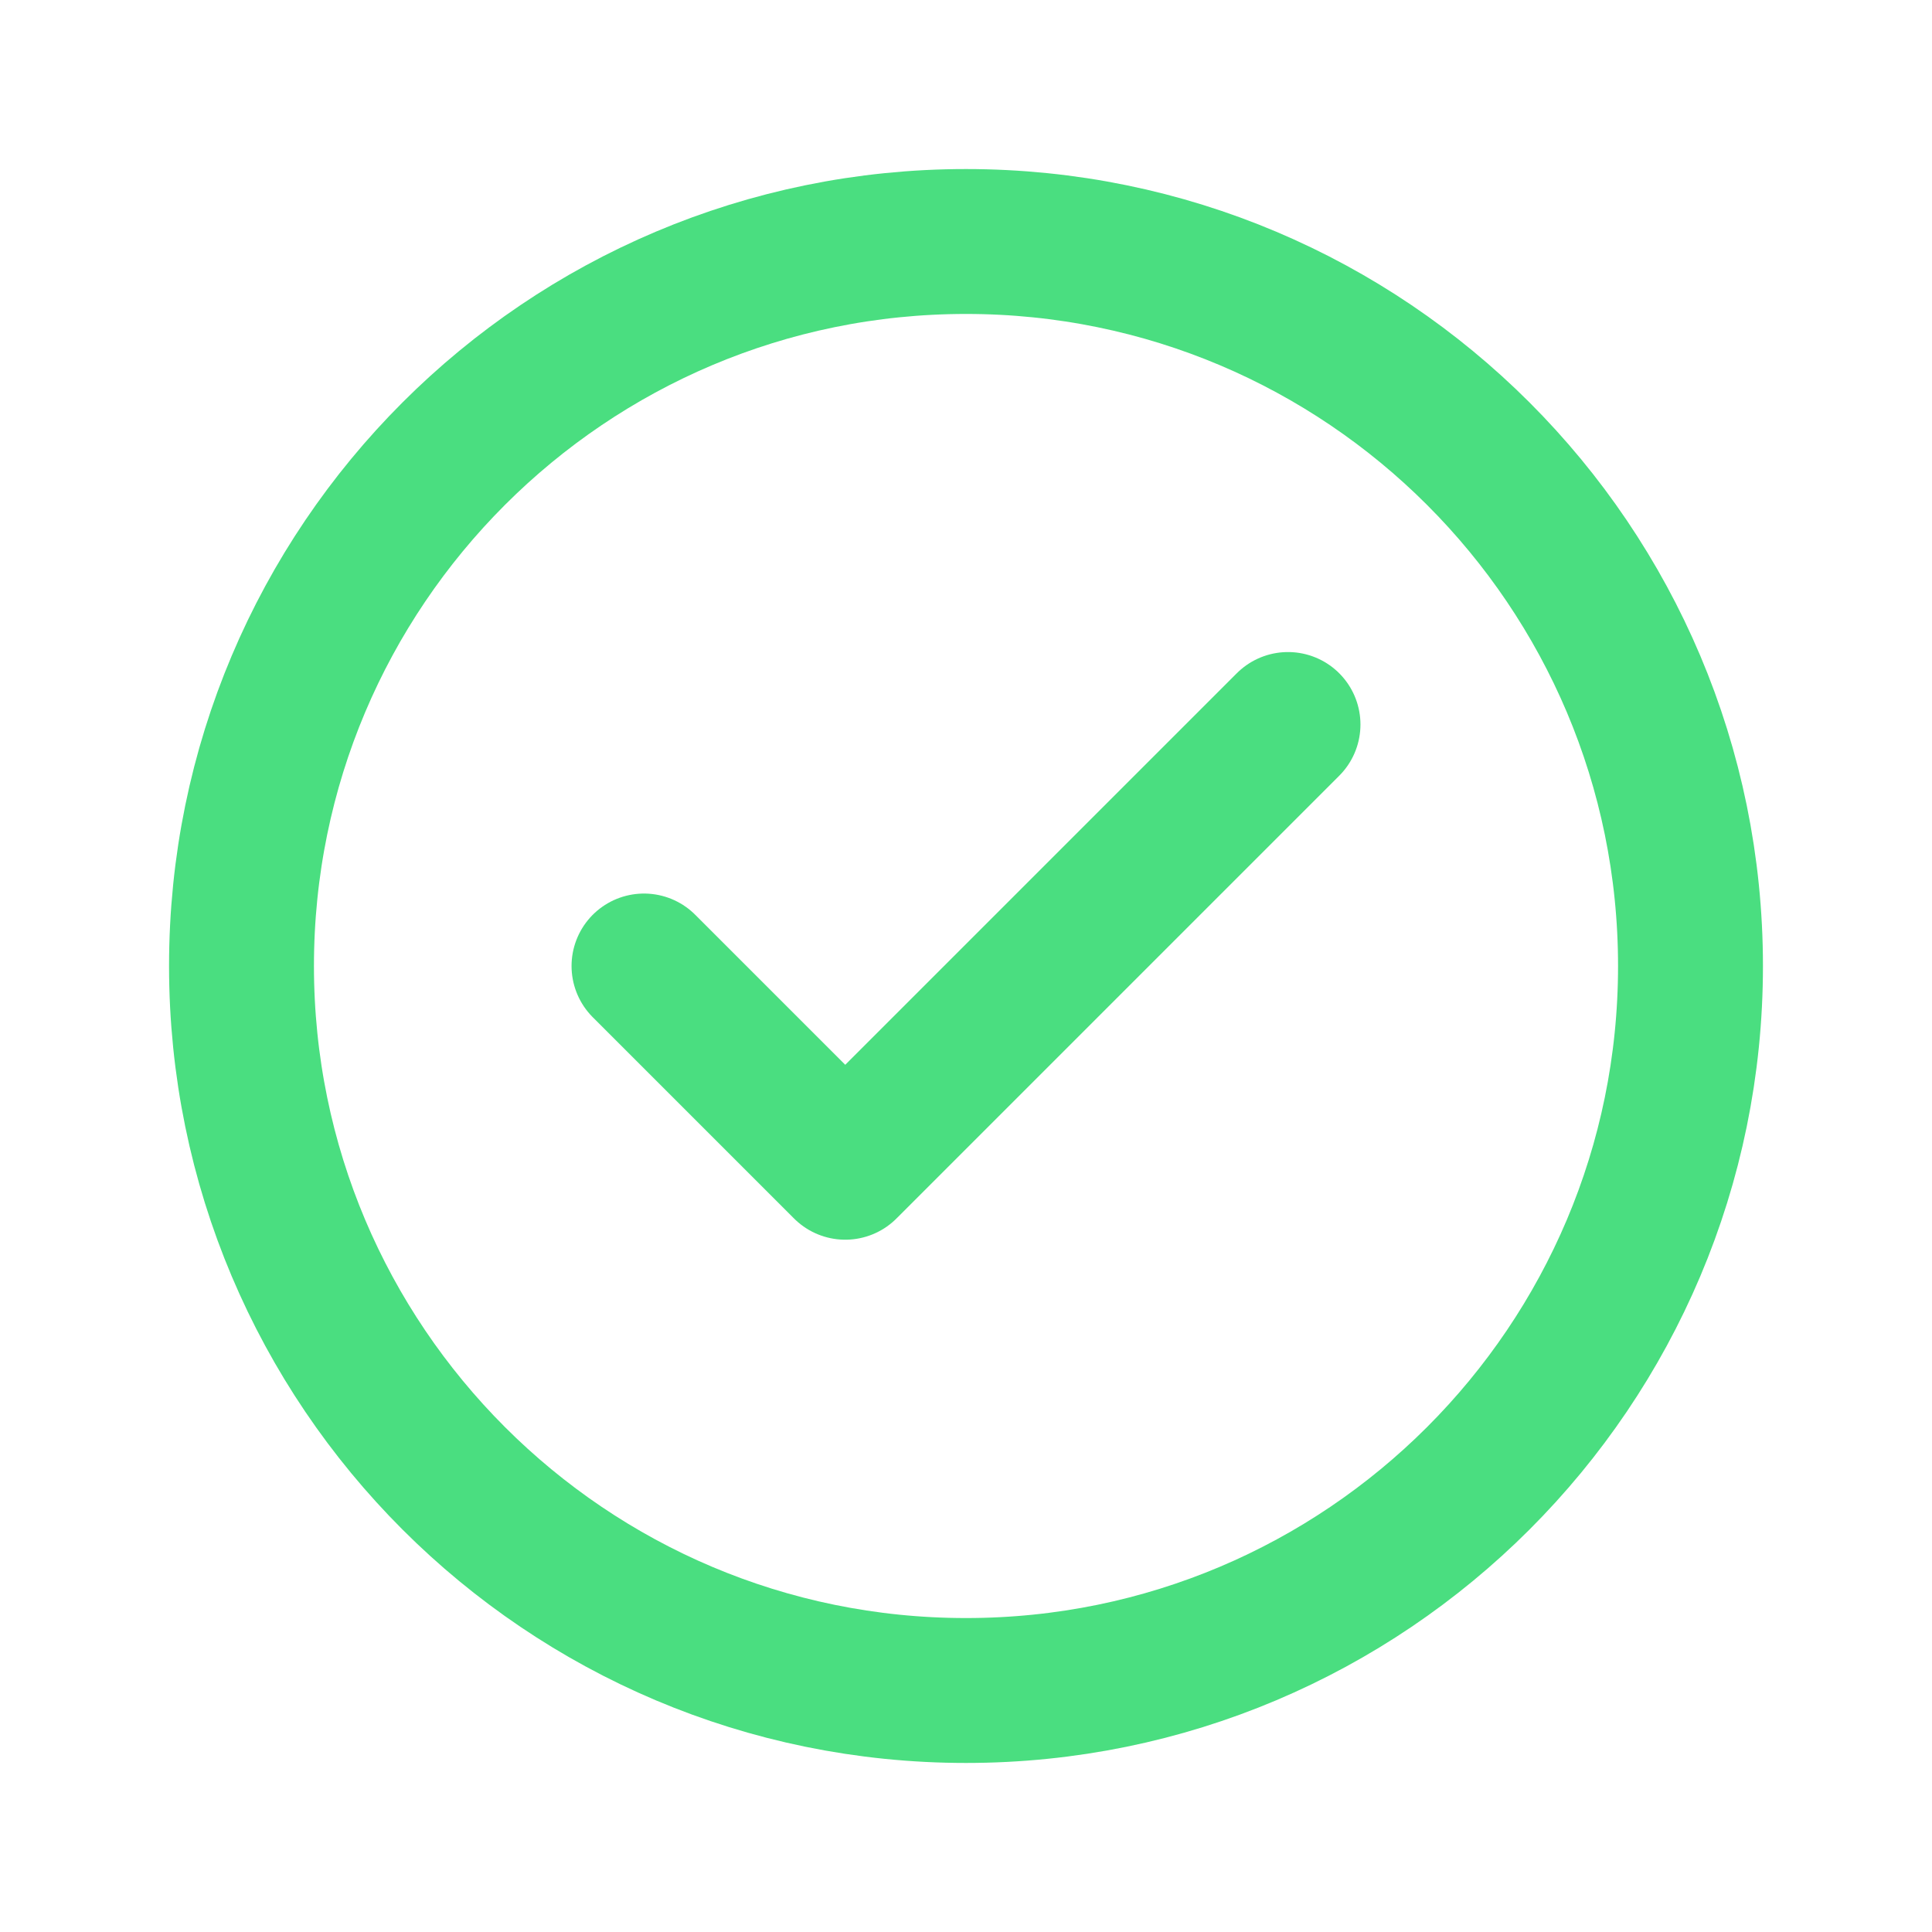
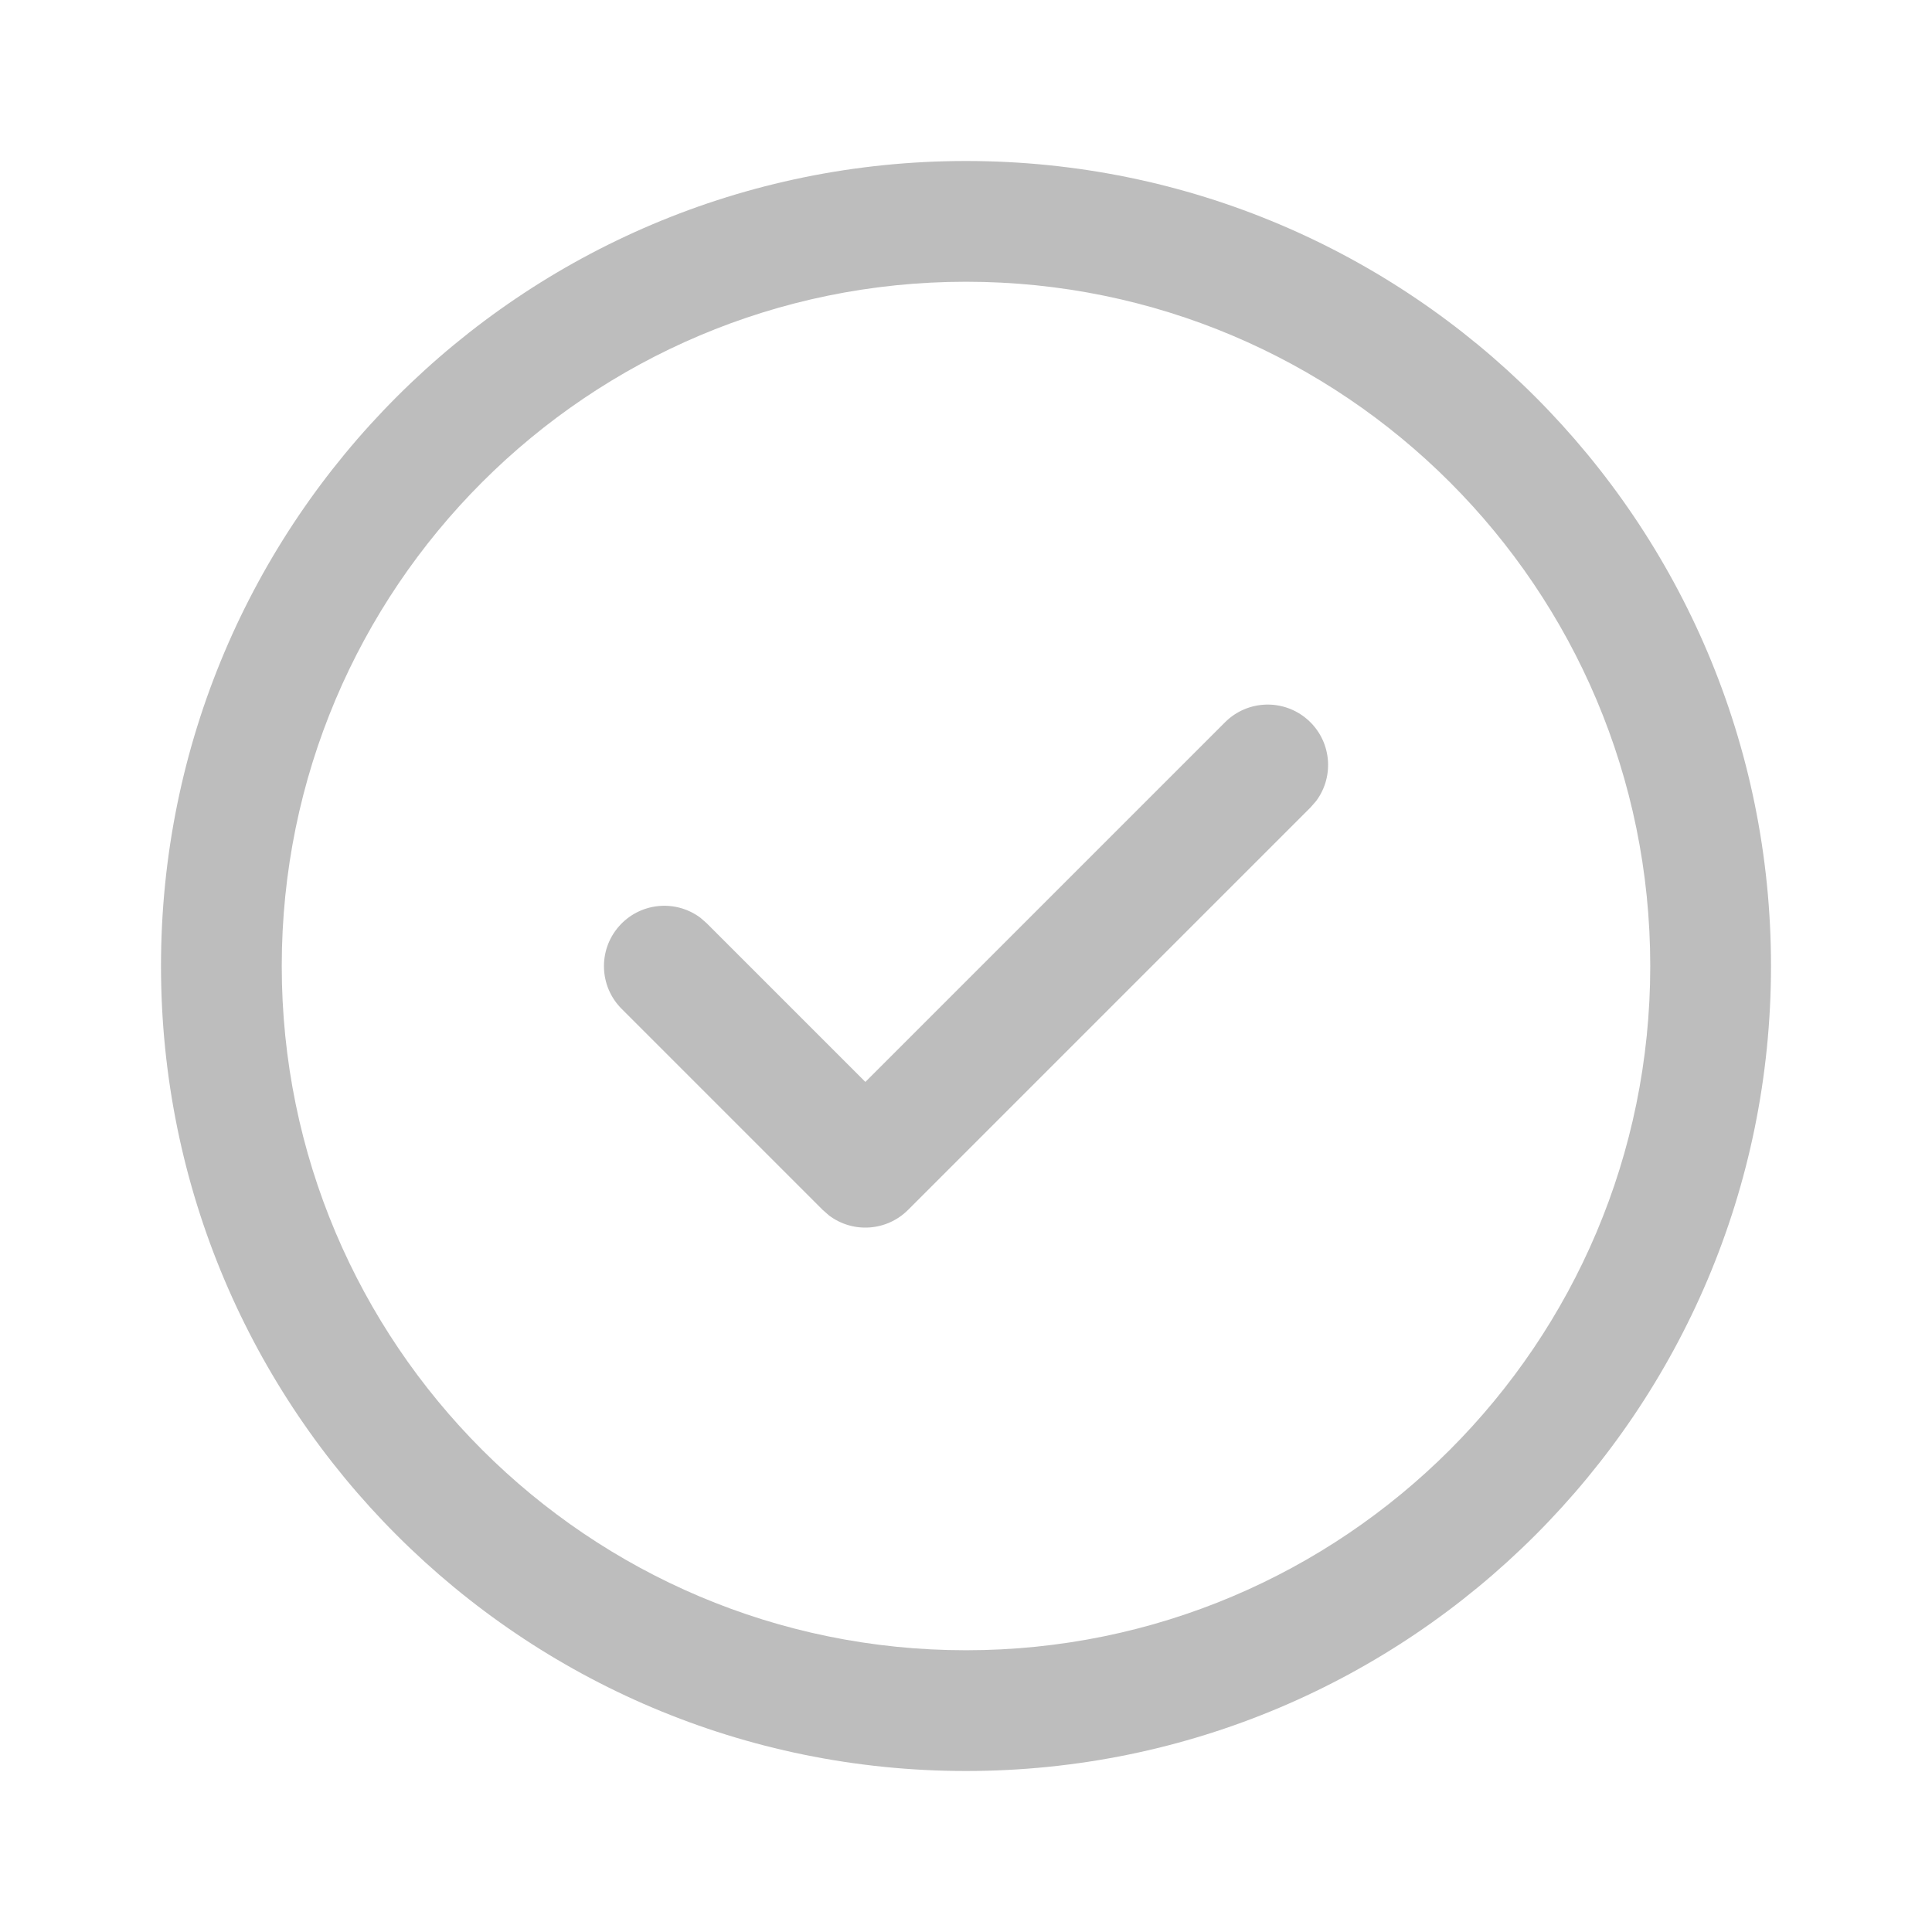
- <svg xmlns="http://www.w3.org/2000/svg" viewBox="0 0 24 24" fill="none" stroke="#4ADE80" stroke-width="1.8" stroke-linecap="round" stroke-linejoin="round">
-   <circle cx="12" cy="12" r="9" />
-   <path d="m8 12 2.5 2.5L16 9" />
+ <svg xmlns="http://www.w3.org/2000/svg" fill="#BDBDBD" width="24" height="24" viewBox="0 0 24 24">
+   <path d="M12 2a10 10 0 1 1 0 20 10 10 0 0 1 0-20m0 1.5a8.5 8.5 0 1 0 0 17 8.5 8.5 0 0 0 0-17m-1.25 9.94 4.47-4.47a.75.75 0 0 1 1.13.98l-.07.08-5 5a.75.75 0 0 1-.98.07l-.08-.07-2.5-2.5a.75.75 0 0 1 .98-1.13l.08.07zl4.47-4.47z" />
</svg>
